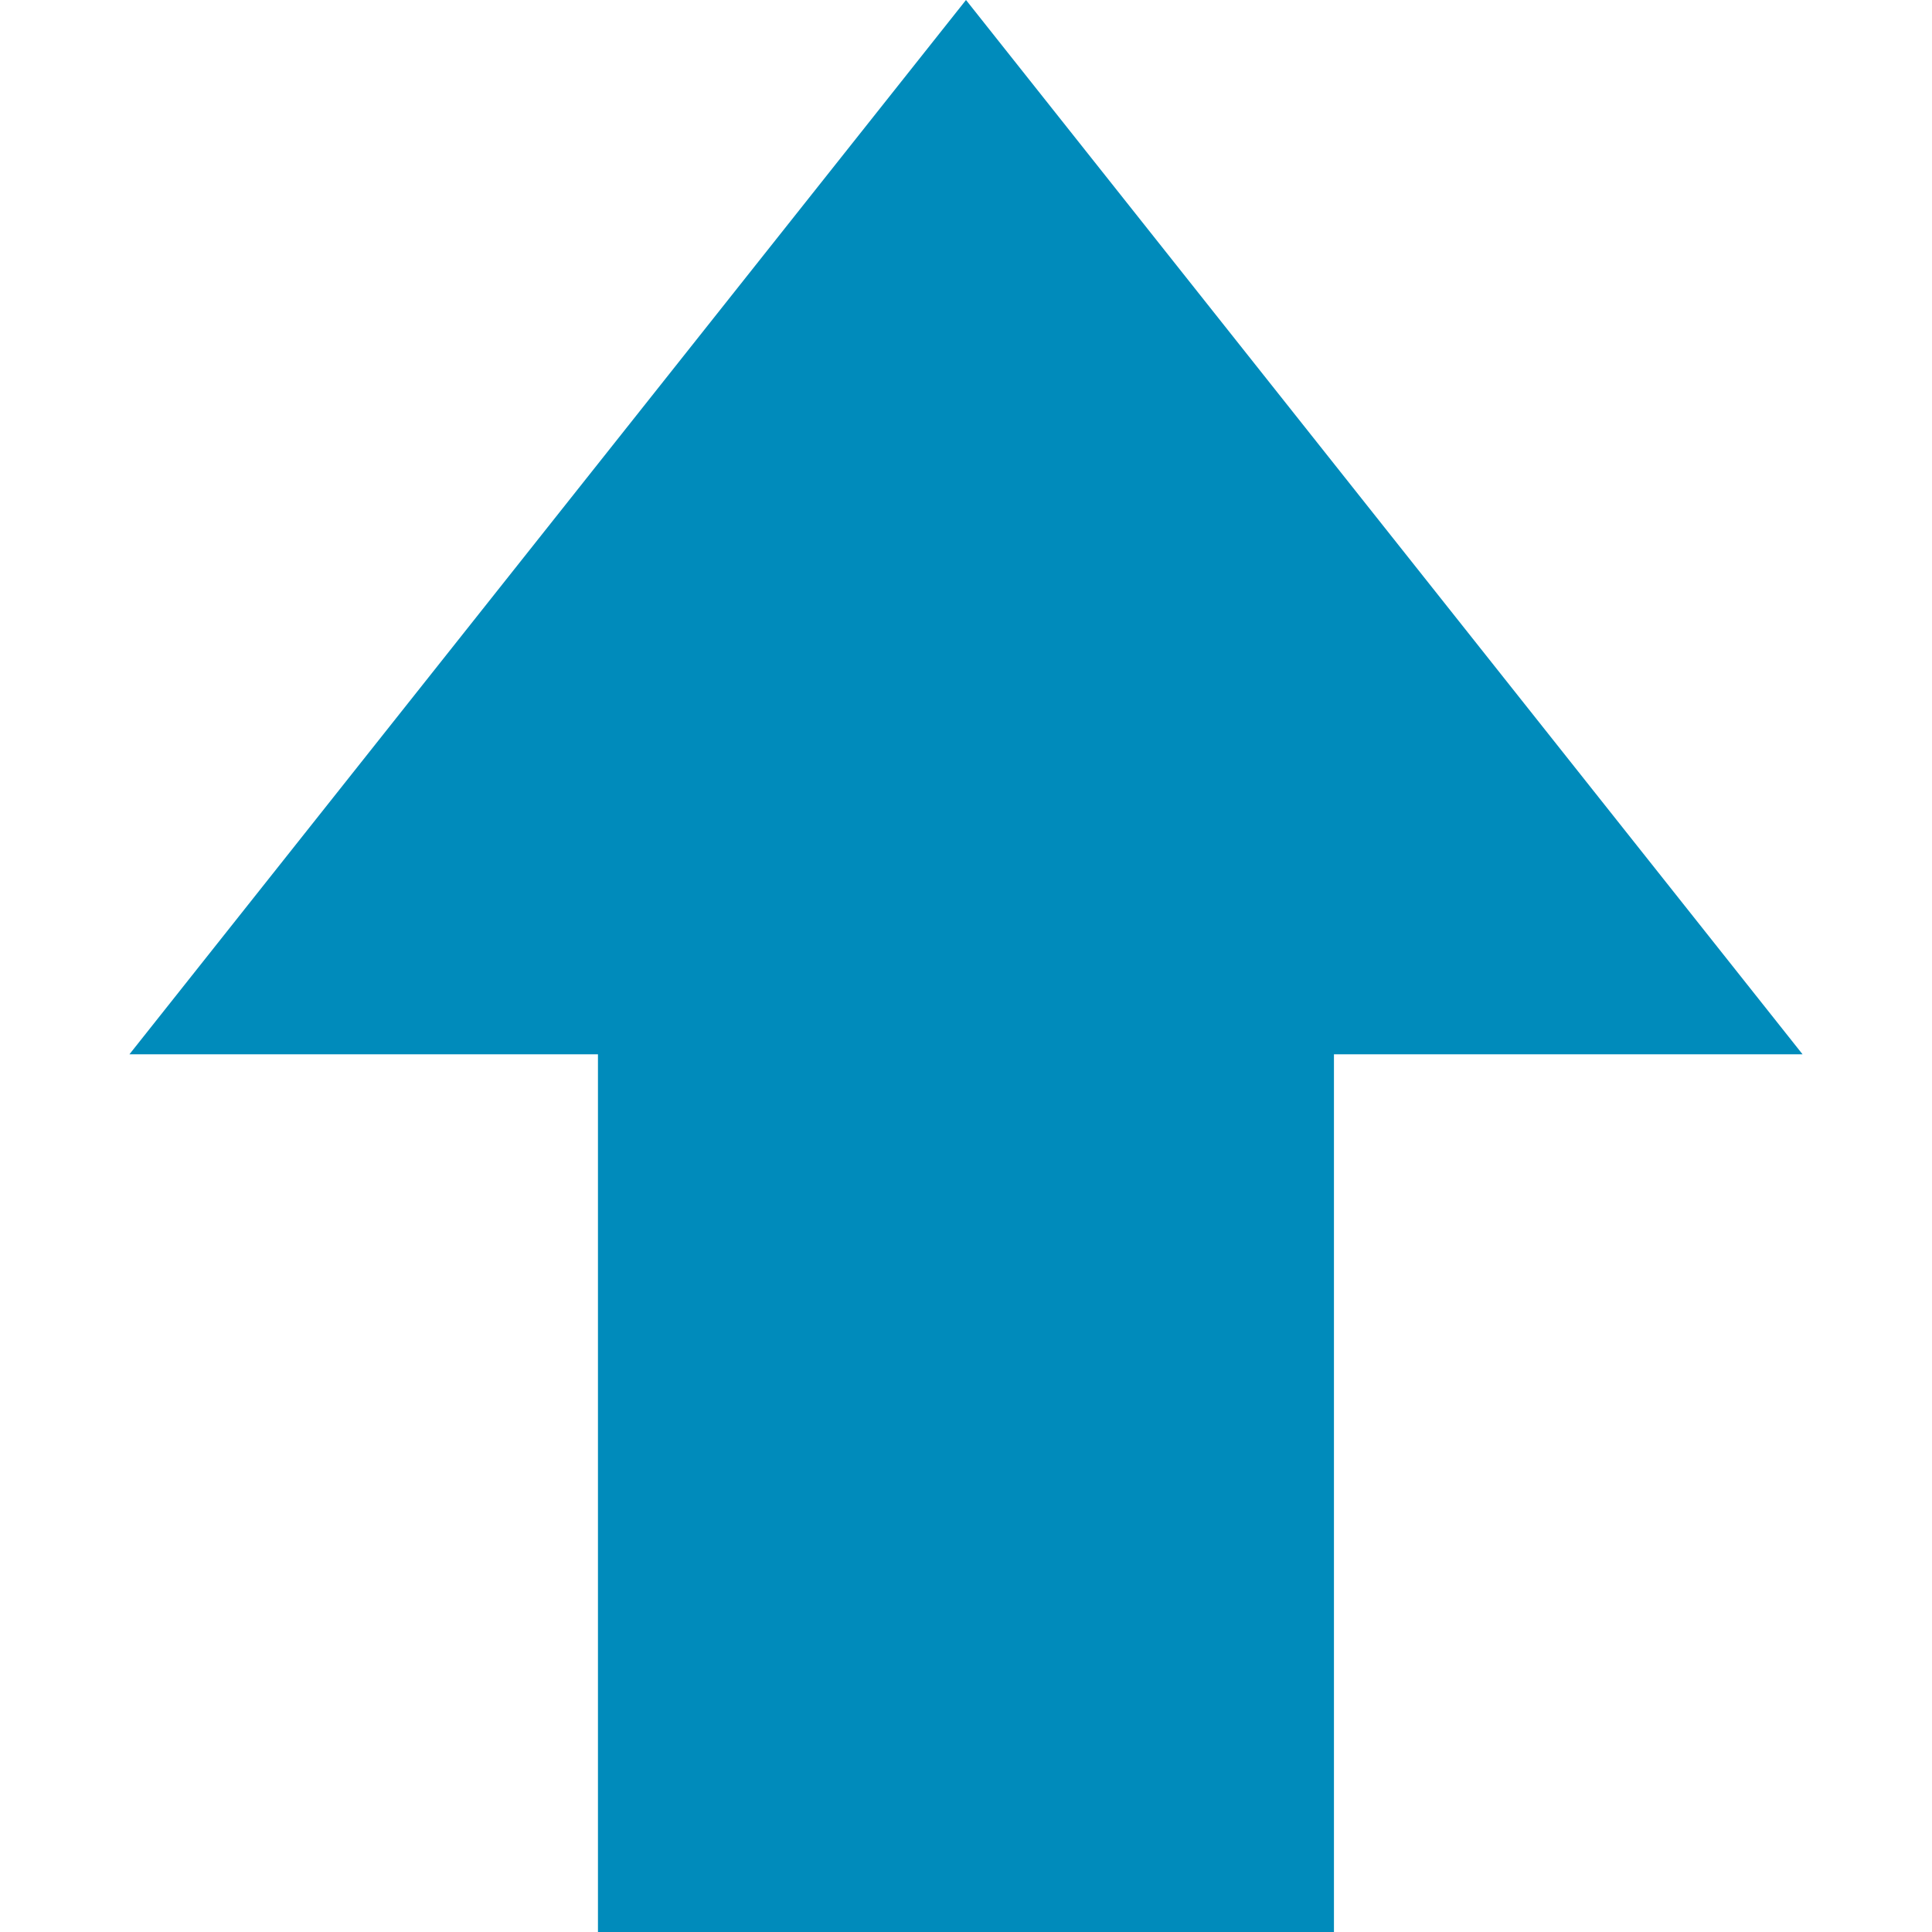
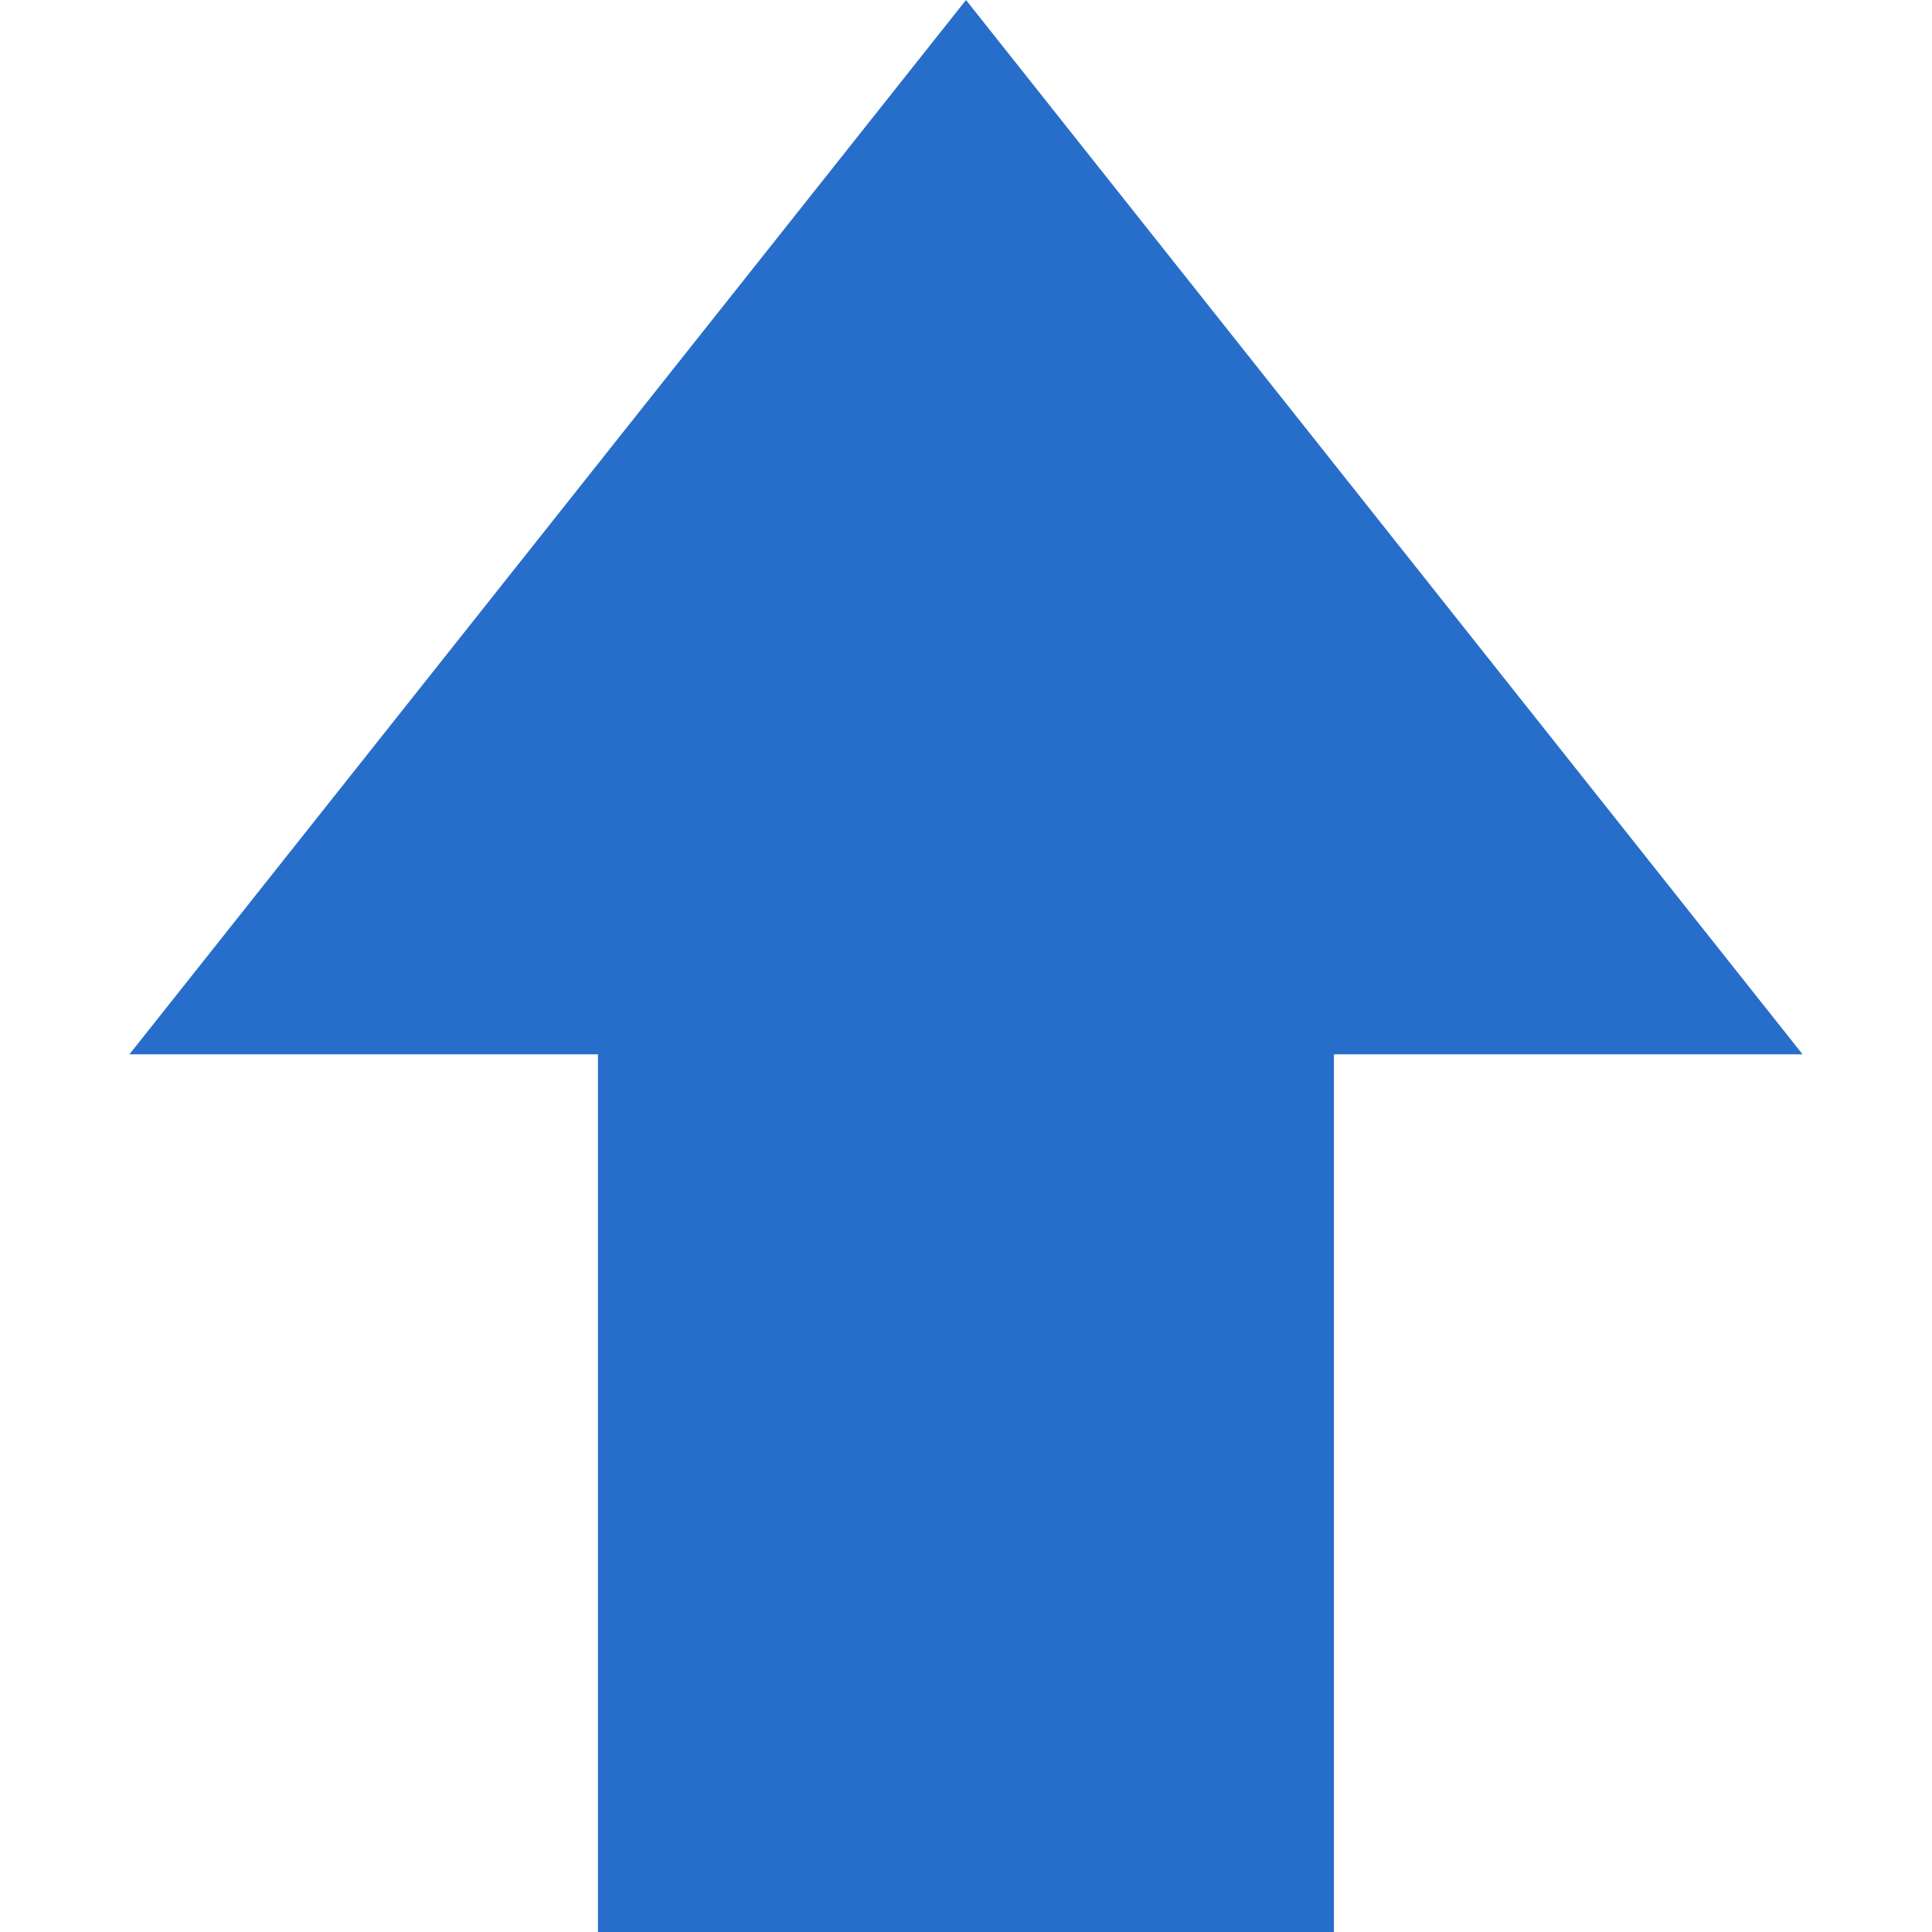
<svg xmlns="http://www.w3.org/2000/svg" width="20" height="20" viewBox="0 0 20 20" fill="none">
-   <path d="M10 0L18.66 10.914H1.34L10 0Z" fill="#008BBB" />
-   <rect x="6.19" y="7.388" width="7.619" height="12.612" fill="#008BBB" />
+   <path d="M10 0L18.66 10.914H1.34L10 0Z" fill="#276ECA" />
+   <rect x="6.19" y="7.388" width="7.619" height="12.612" fill="#276ECA" />
</svg>
